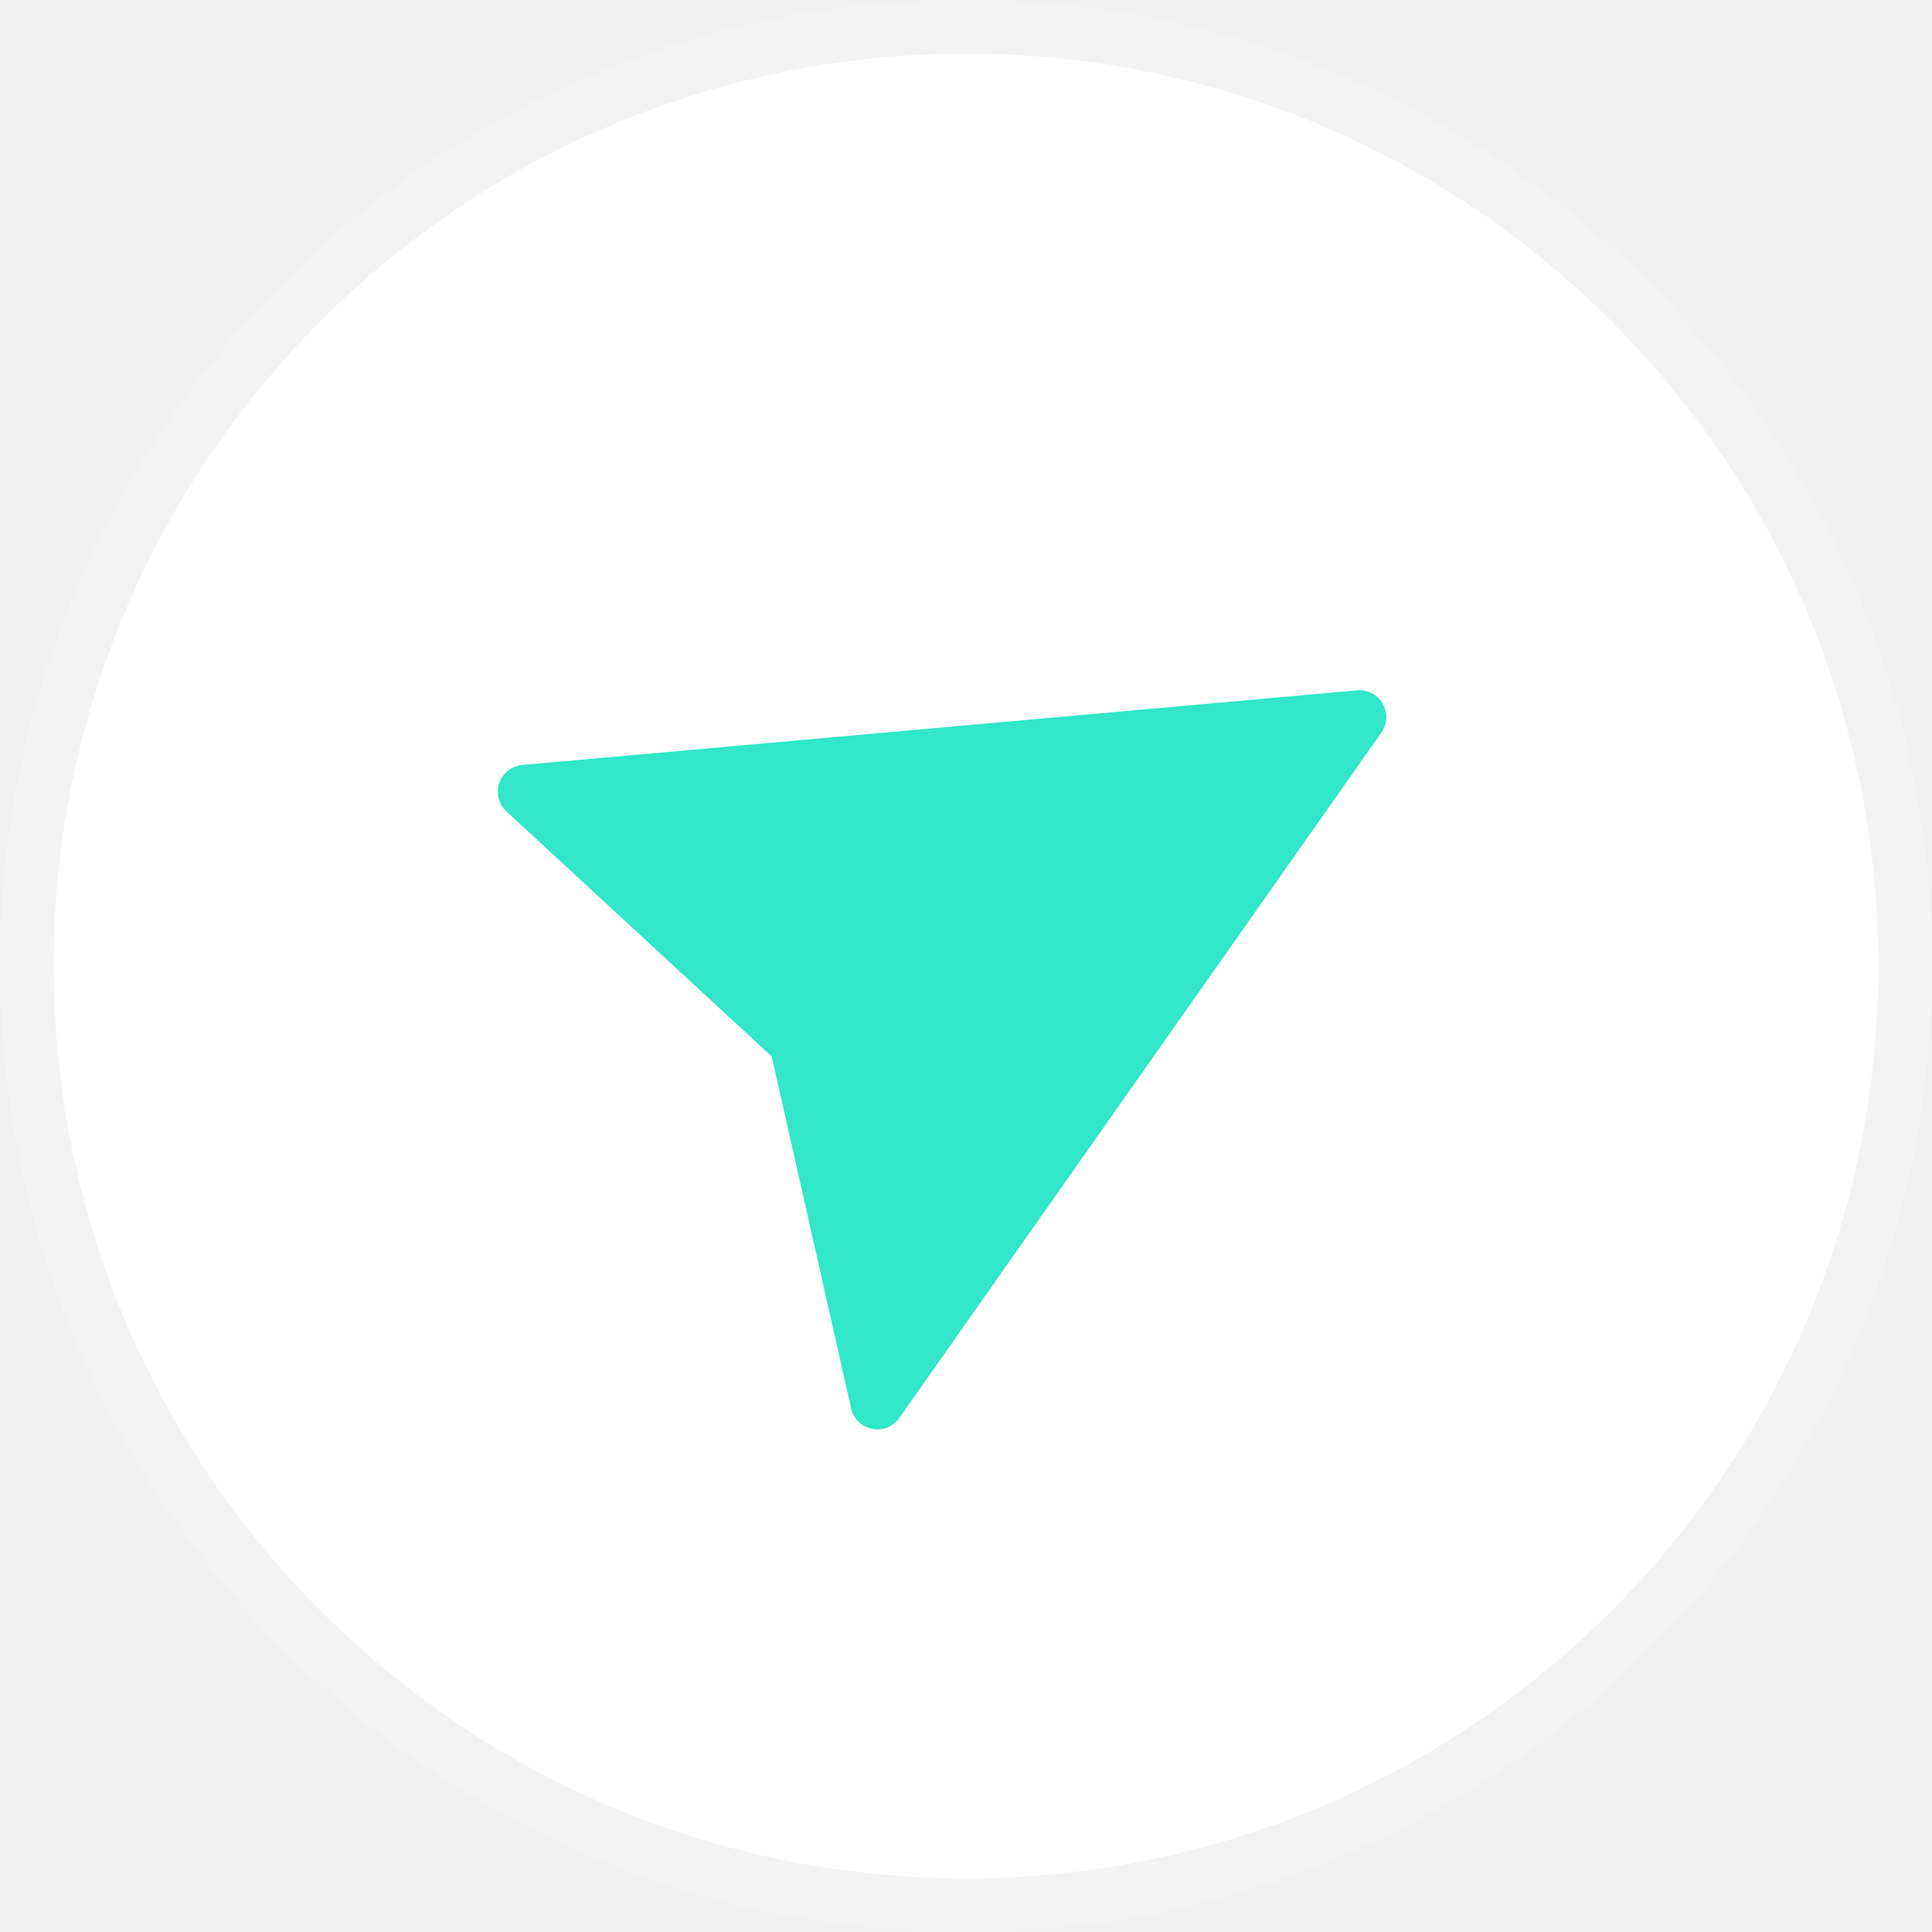
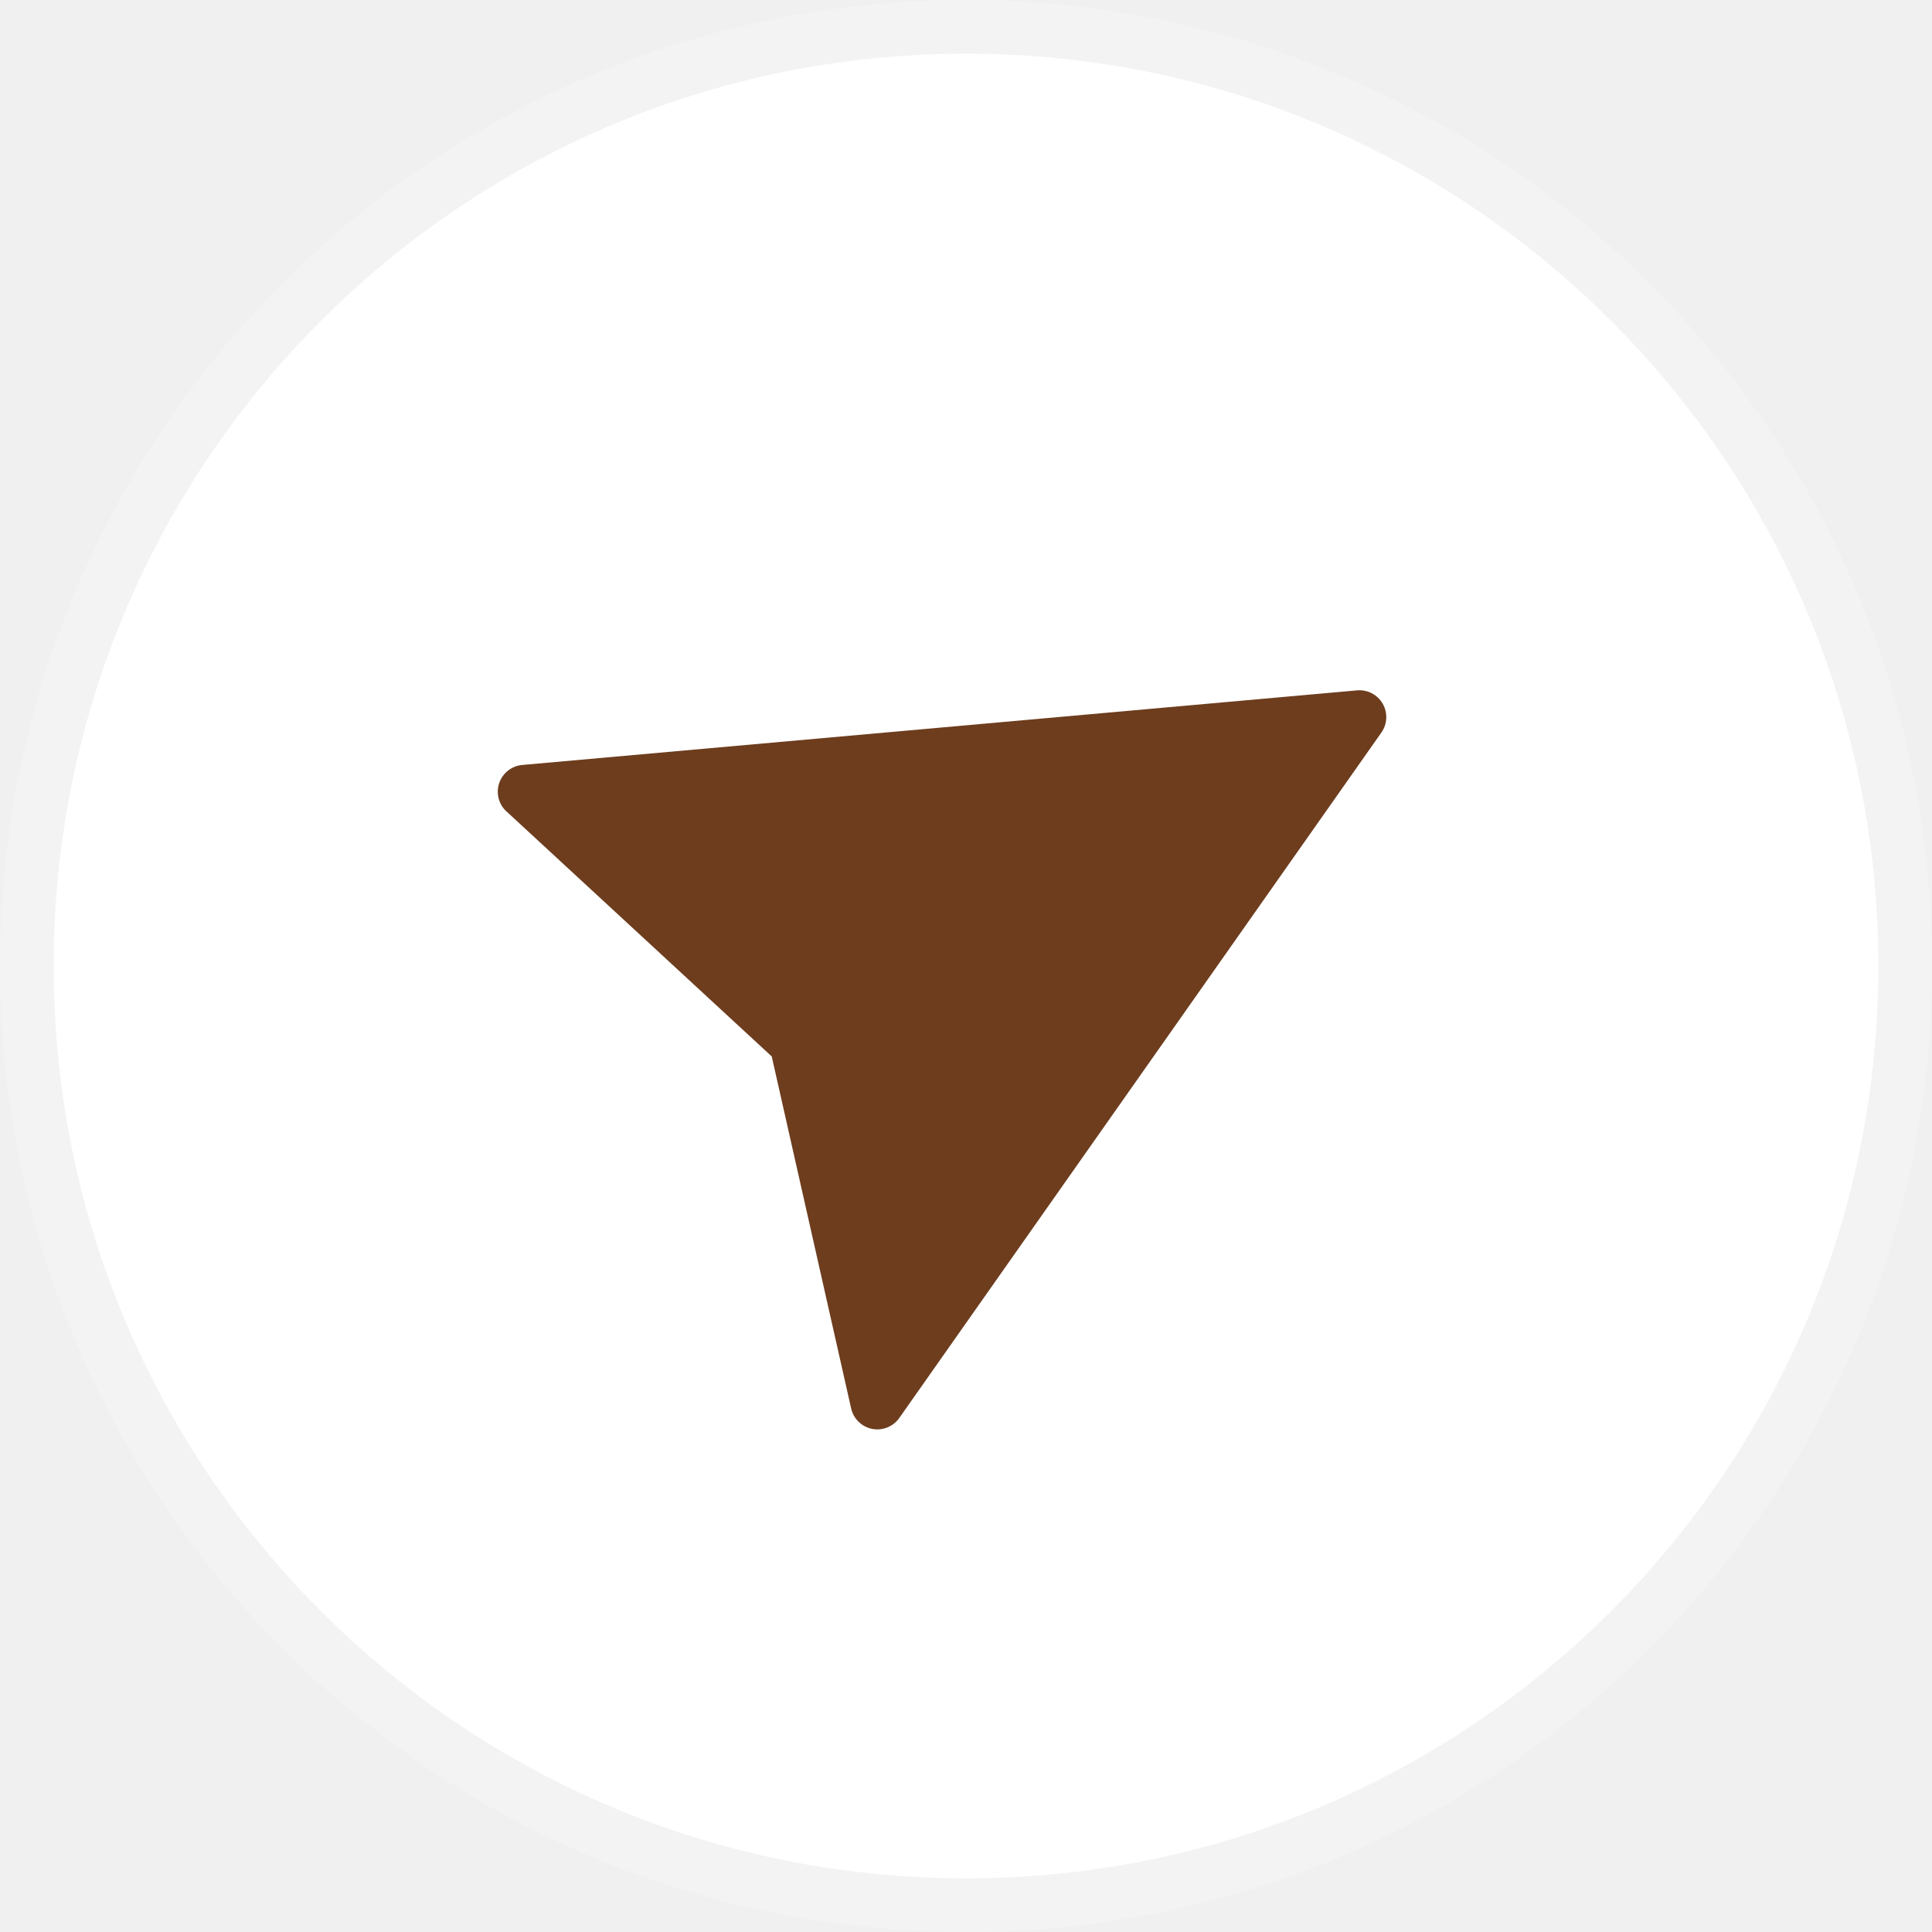
<svg xmlns="http://www.w3.org/2000/svg" width="36" height="36" fill="none" viewBox="0 0 36 36">
  <circle cx="18" cy="18" r="17.5" fill="#fff" stroke="#F3F3F3" />
-   <path fill="#31E6C9" d="M9.731 14.254a.5.5 0 0 0-.294.866l.12.11 4.823 4.455 1.48 6.56a.5.5 0 0 0 .896.178L25.74 13.65a.5.5 0 0 0-.453-.786l-15.555 1.39z" />
+   <path fill="#6D3D1E" d="M9.731 14.254a.5.5 0 0 0-.294.866l.12.11 4.823 4.455 1.48 6.56a.5.5 0 0 0 .896.178L25.74 13.65a.5.5 0 0 0-.453-.786l-15.555 1.39z" />
</svg>
